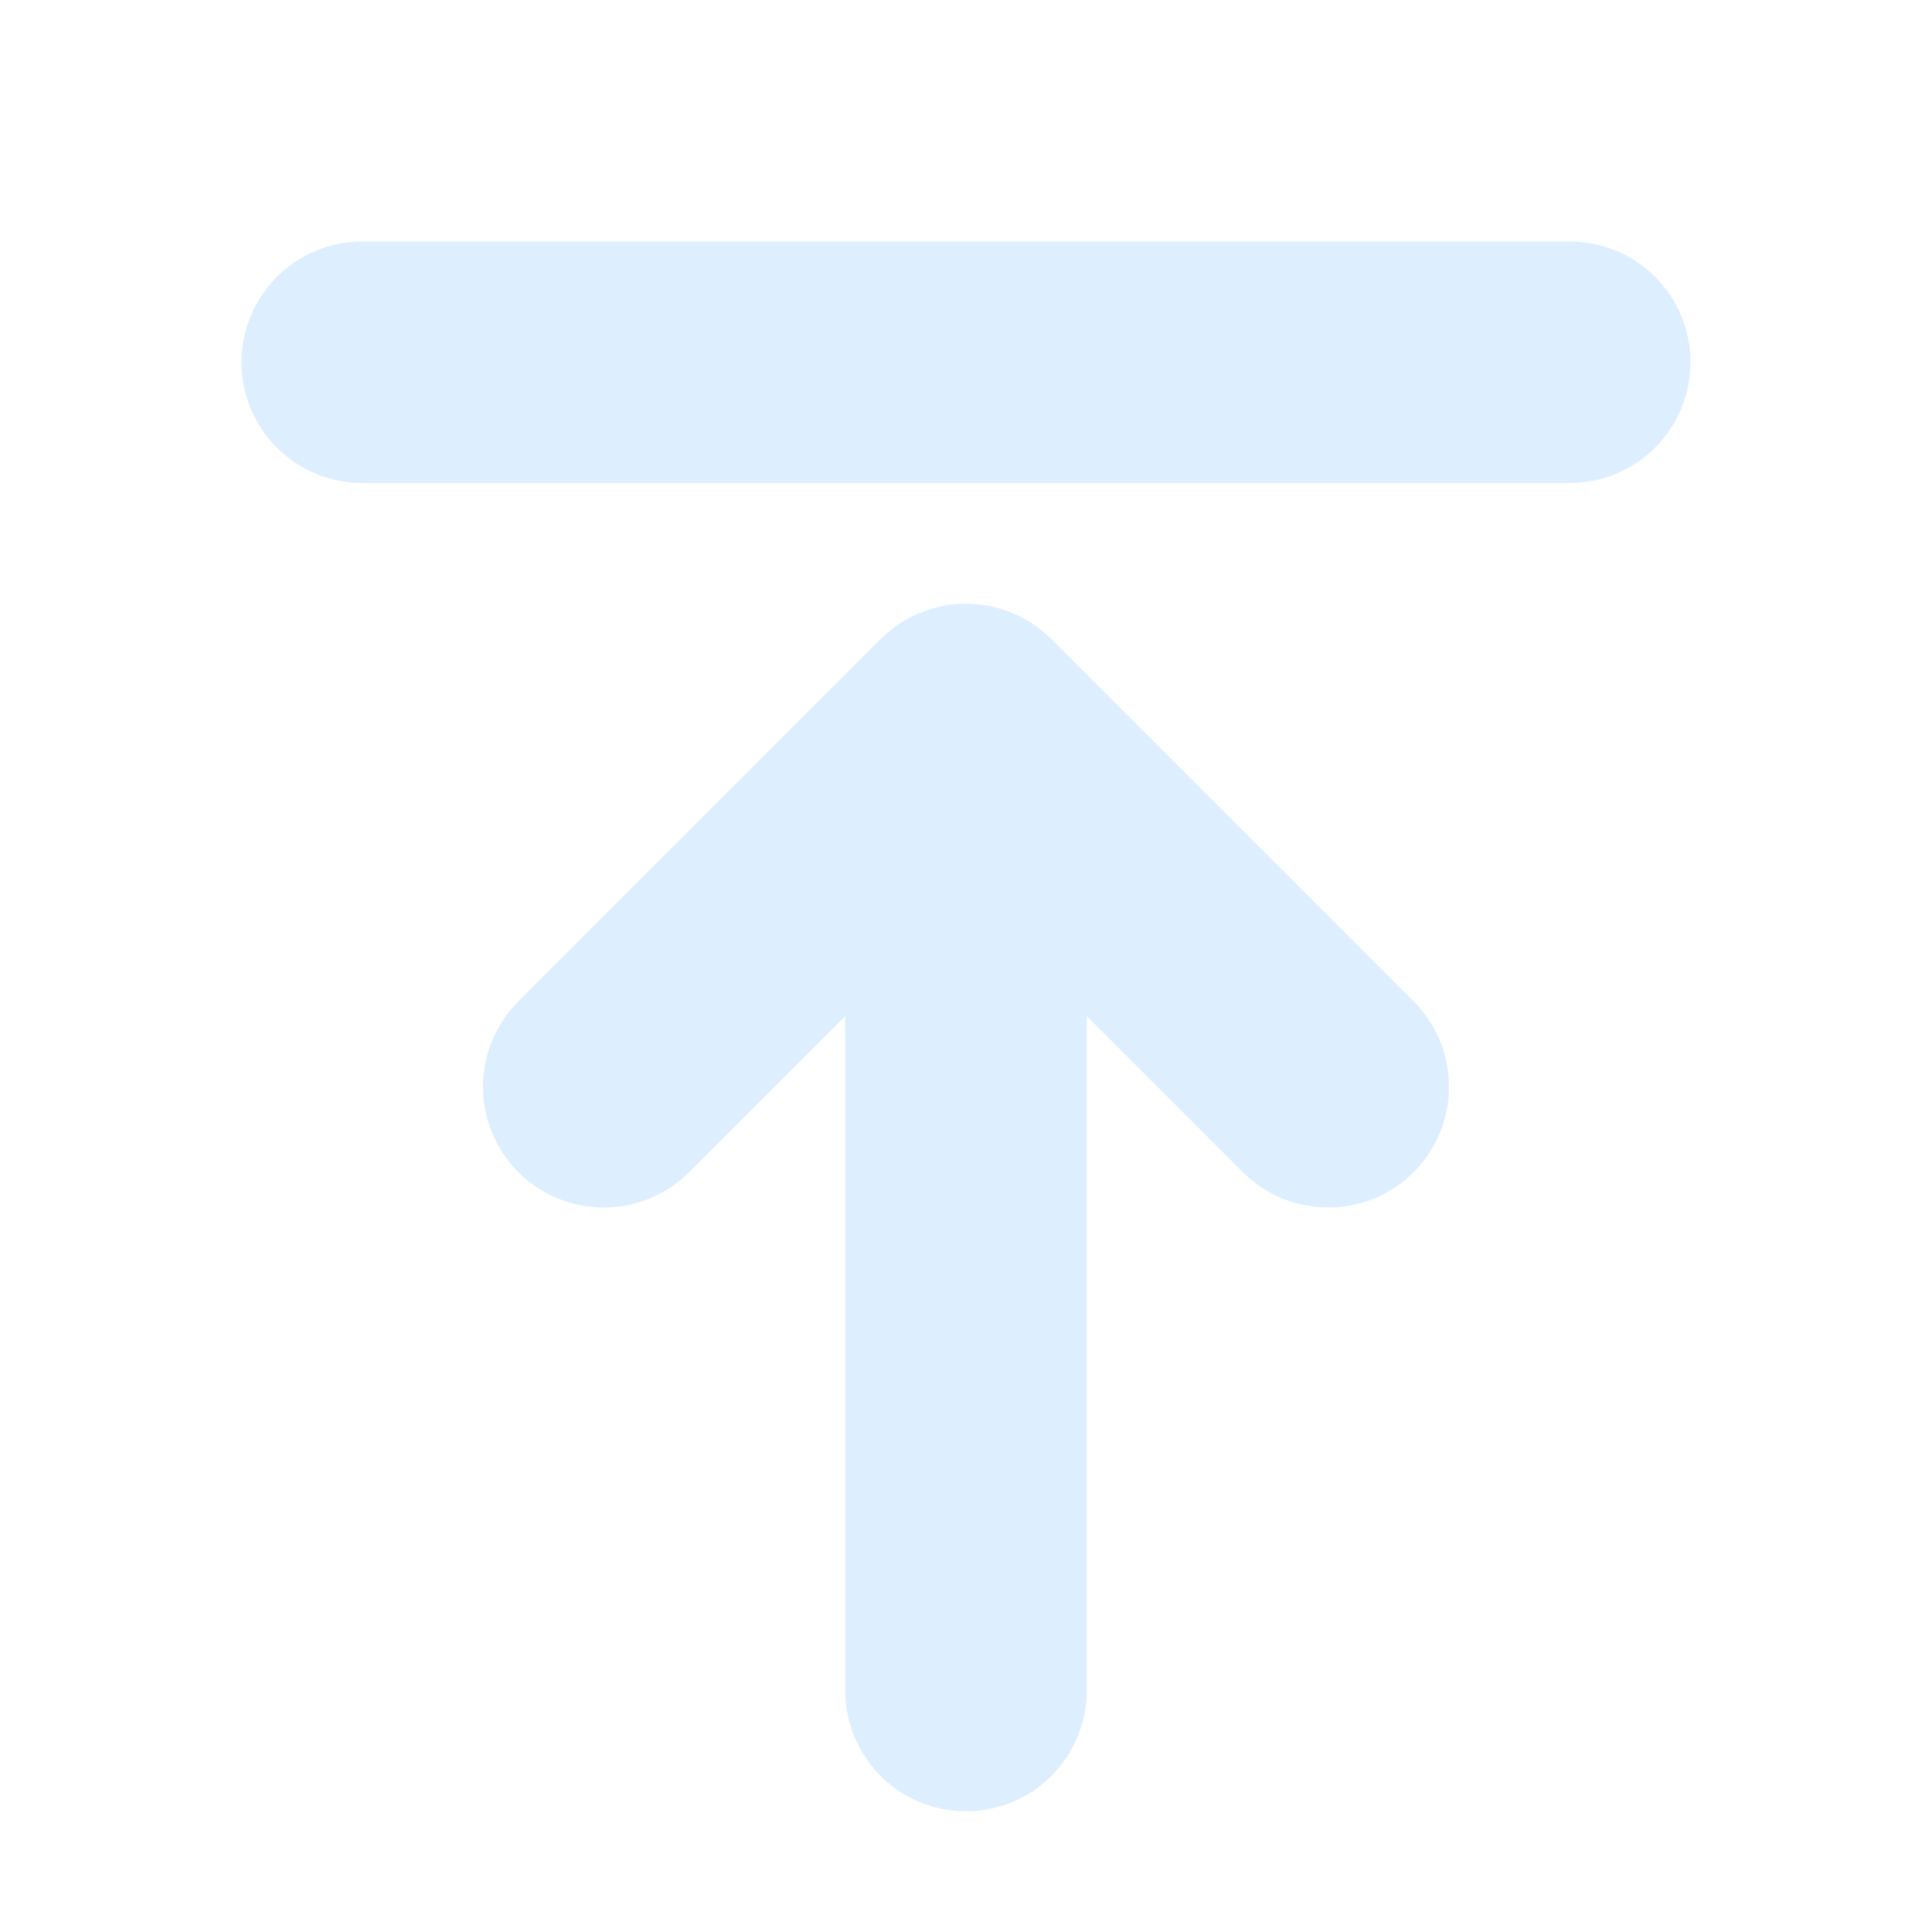
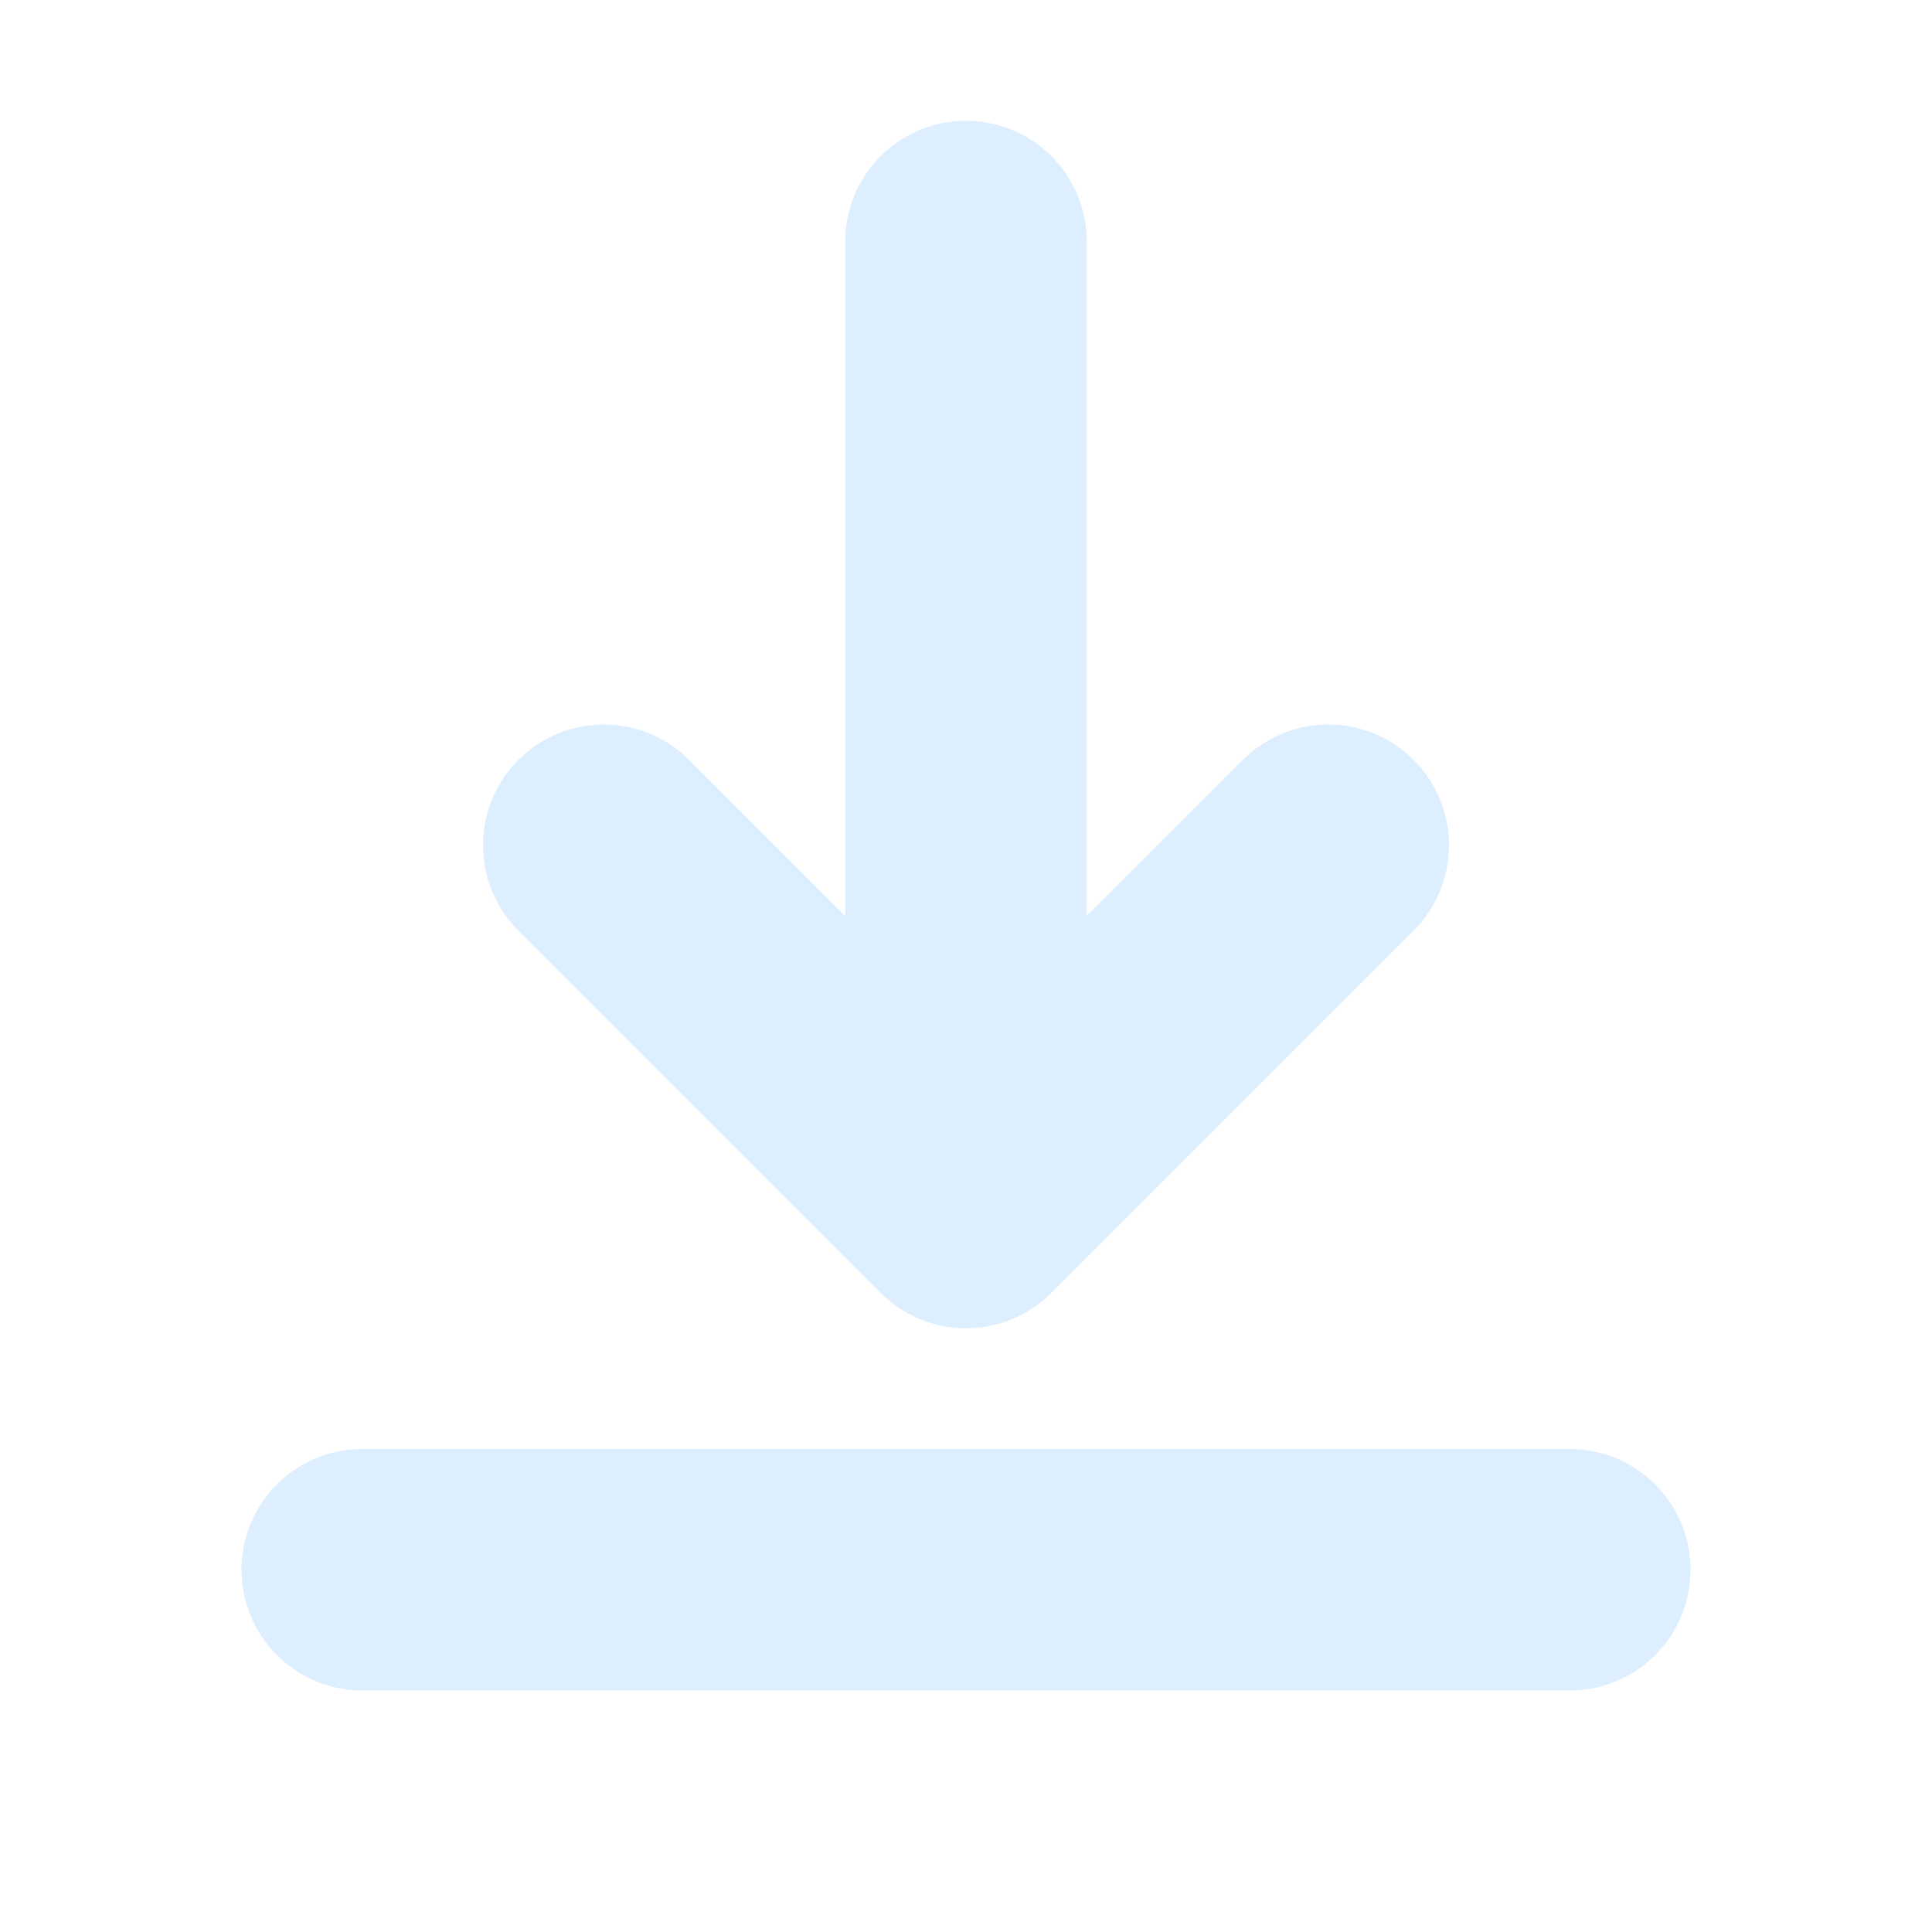
<svg xmlns="http://www.w3.org/2000/svg" width="16" height="16">
-   <path d="M8 14V6L5 9m3-3 3 3M3 3h10" stroke="#def" stroke-width="2" stroke-linecap="round" stroke-linejoin="round" fill="none" />
+   <path d="M8 2v8M5 7l3 3 3-3M3 13h10" fill="none" stroke="#def" stroke-width="2" stroke-linecap="round" stroke-linejoin="round" />
</svg>
